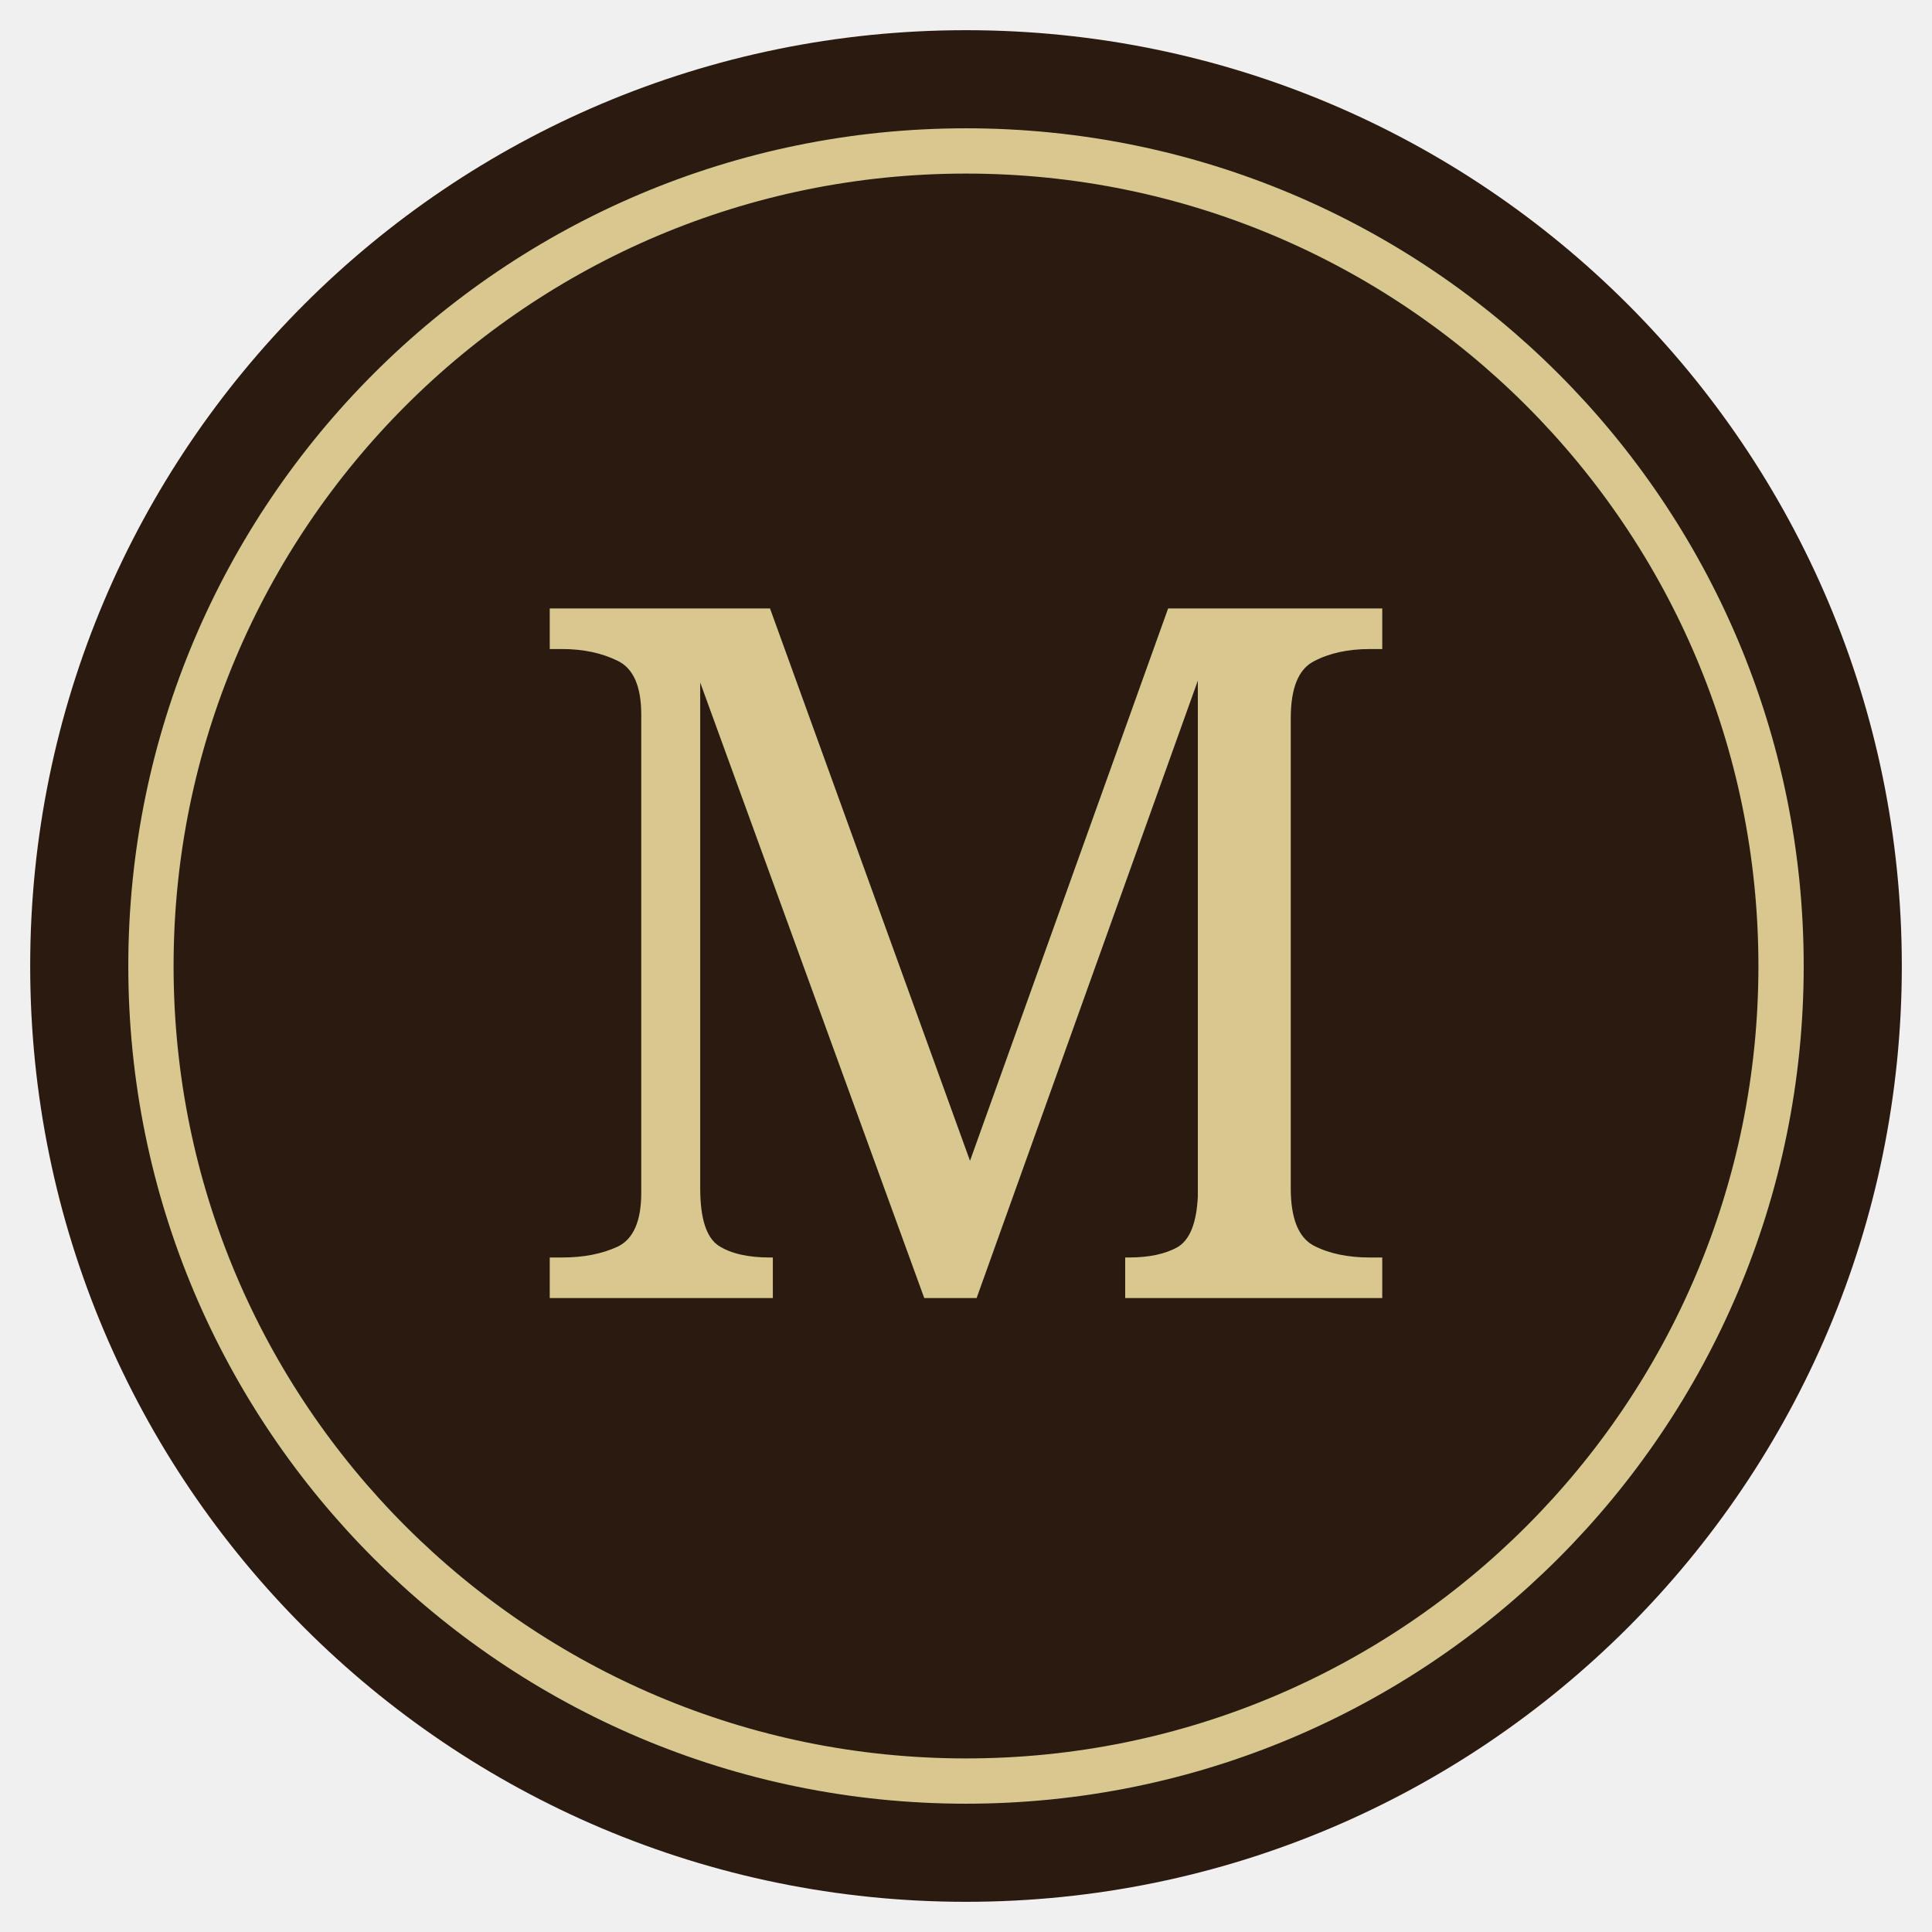
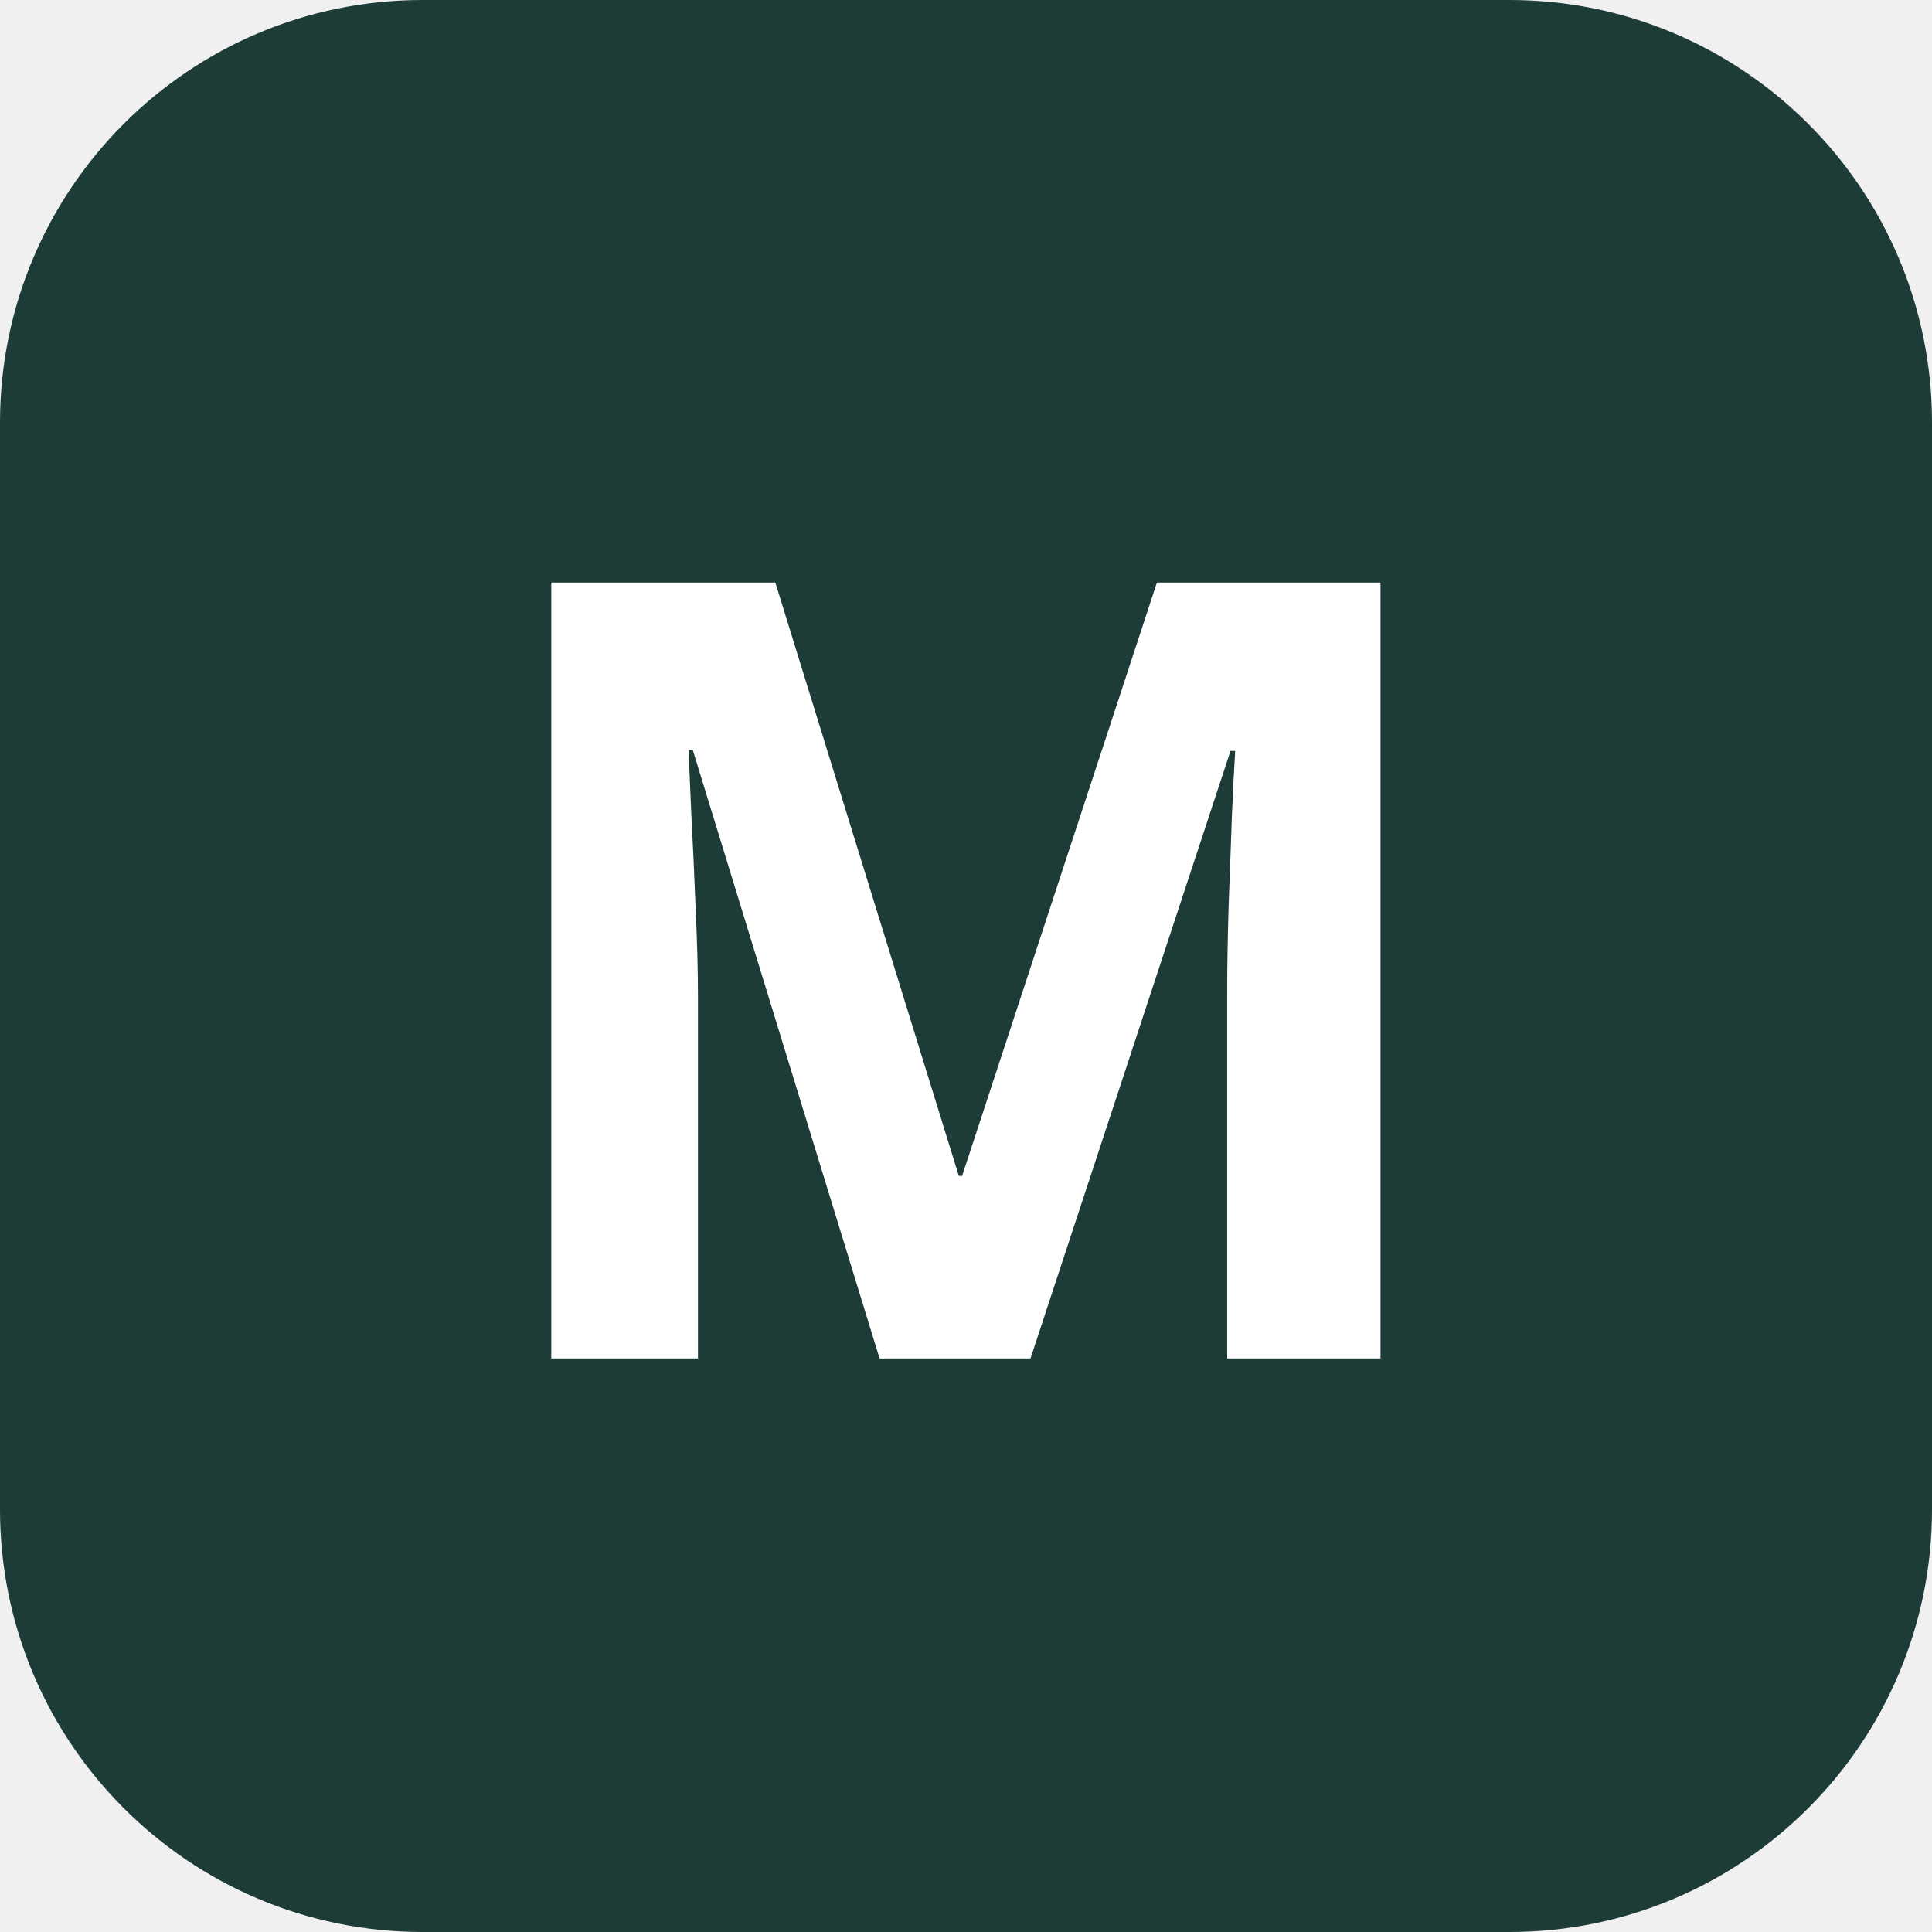
<svg xmlns="http://www.w3.org/2000/svg" viewBox="0 0 64 64">
-   <circle cx="32" cy="32" r="31" fill="#2A1A10" />
-   <circle cx="32" cy="32" r="27" fill="none" stroke="#D8C890" stroke-width="1.5" />
-   <text x="32" y="43" text-anchor="middle" font-family="Georgia, serif" font-size="32" fill="#D8C890">M</text>
+   <rect width="64" height="64" rx="14" fill="#1D3B37" />
+   <text x="32" y="45" text-anchor="middle" font-family="Century Gothic, Futura, Avenir, sans-serif" font-size="36" font-weight="600" fill="#FFFFFF">M</text>
</svg>
